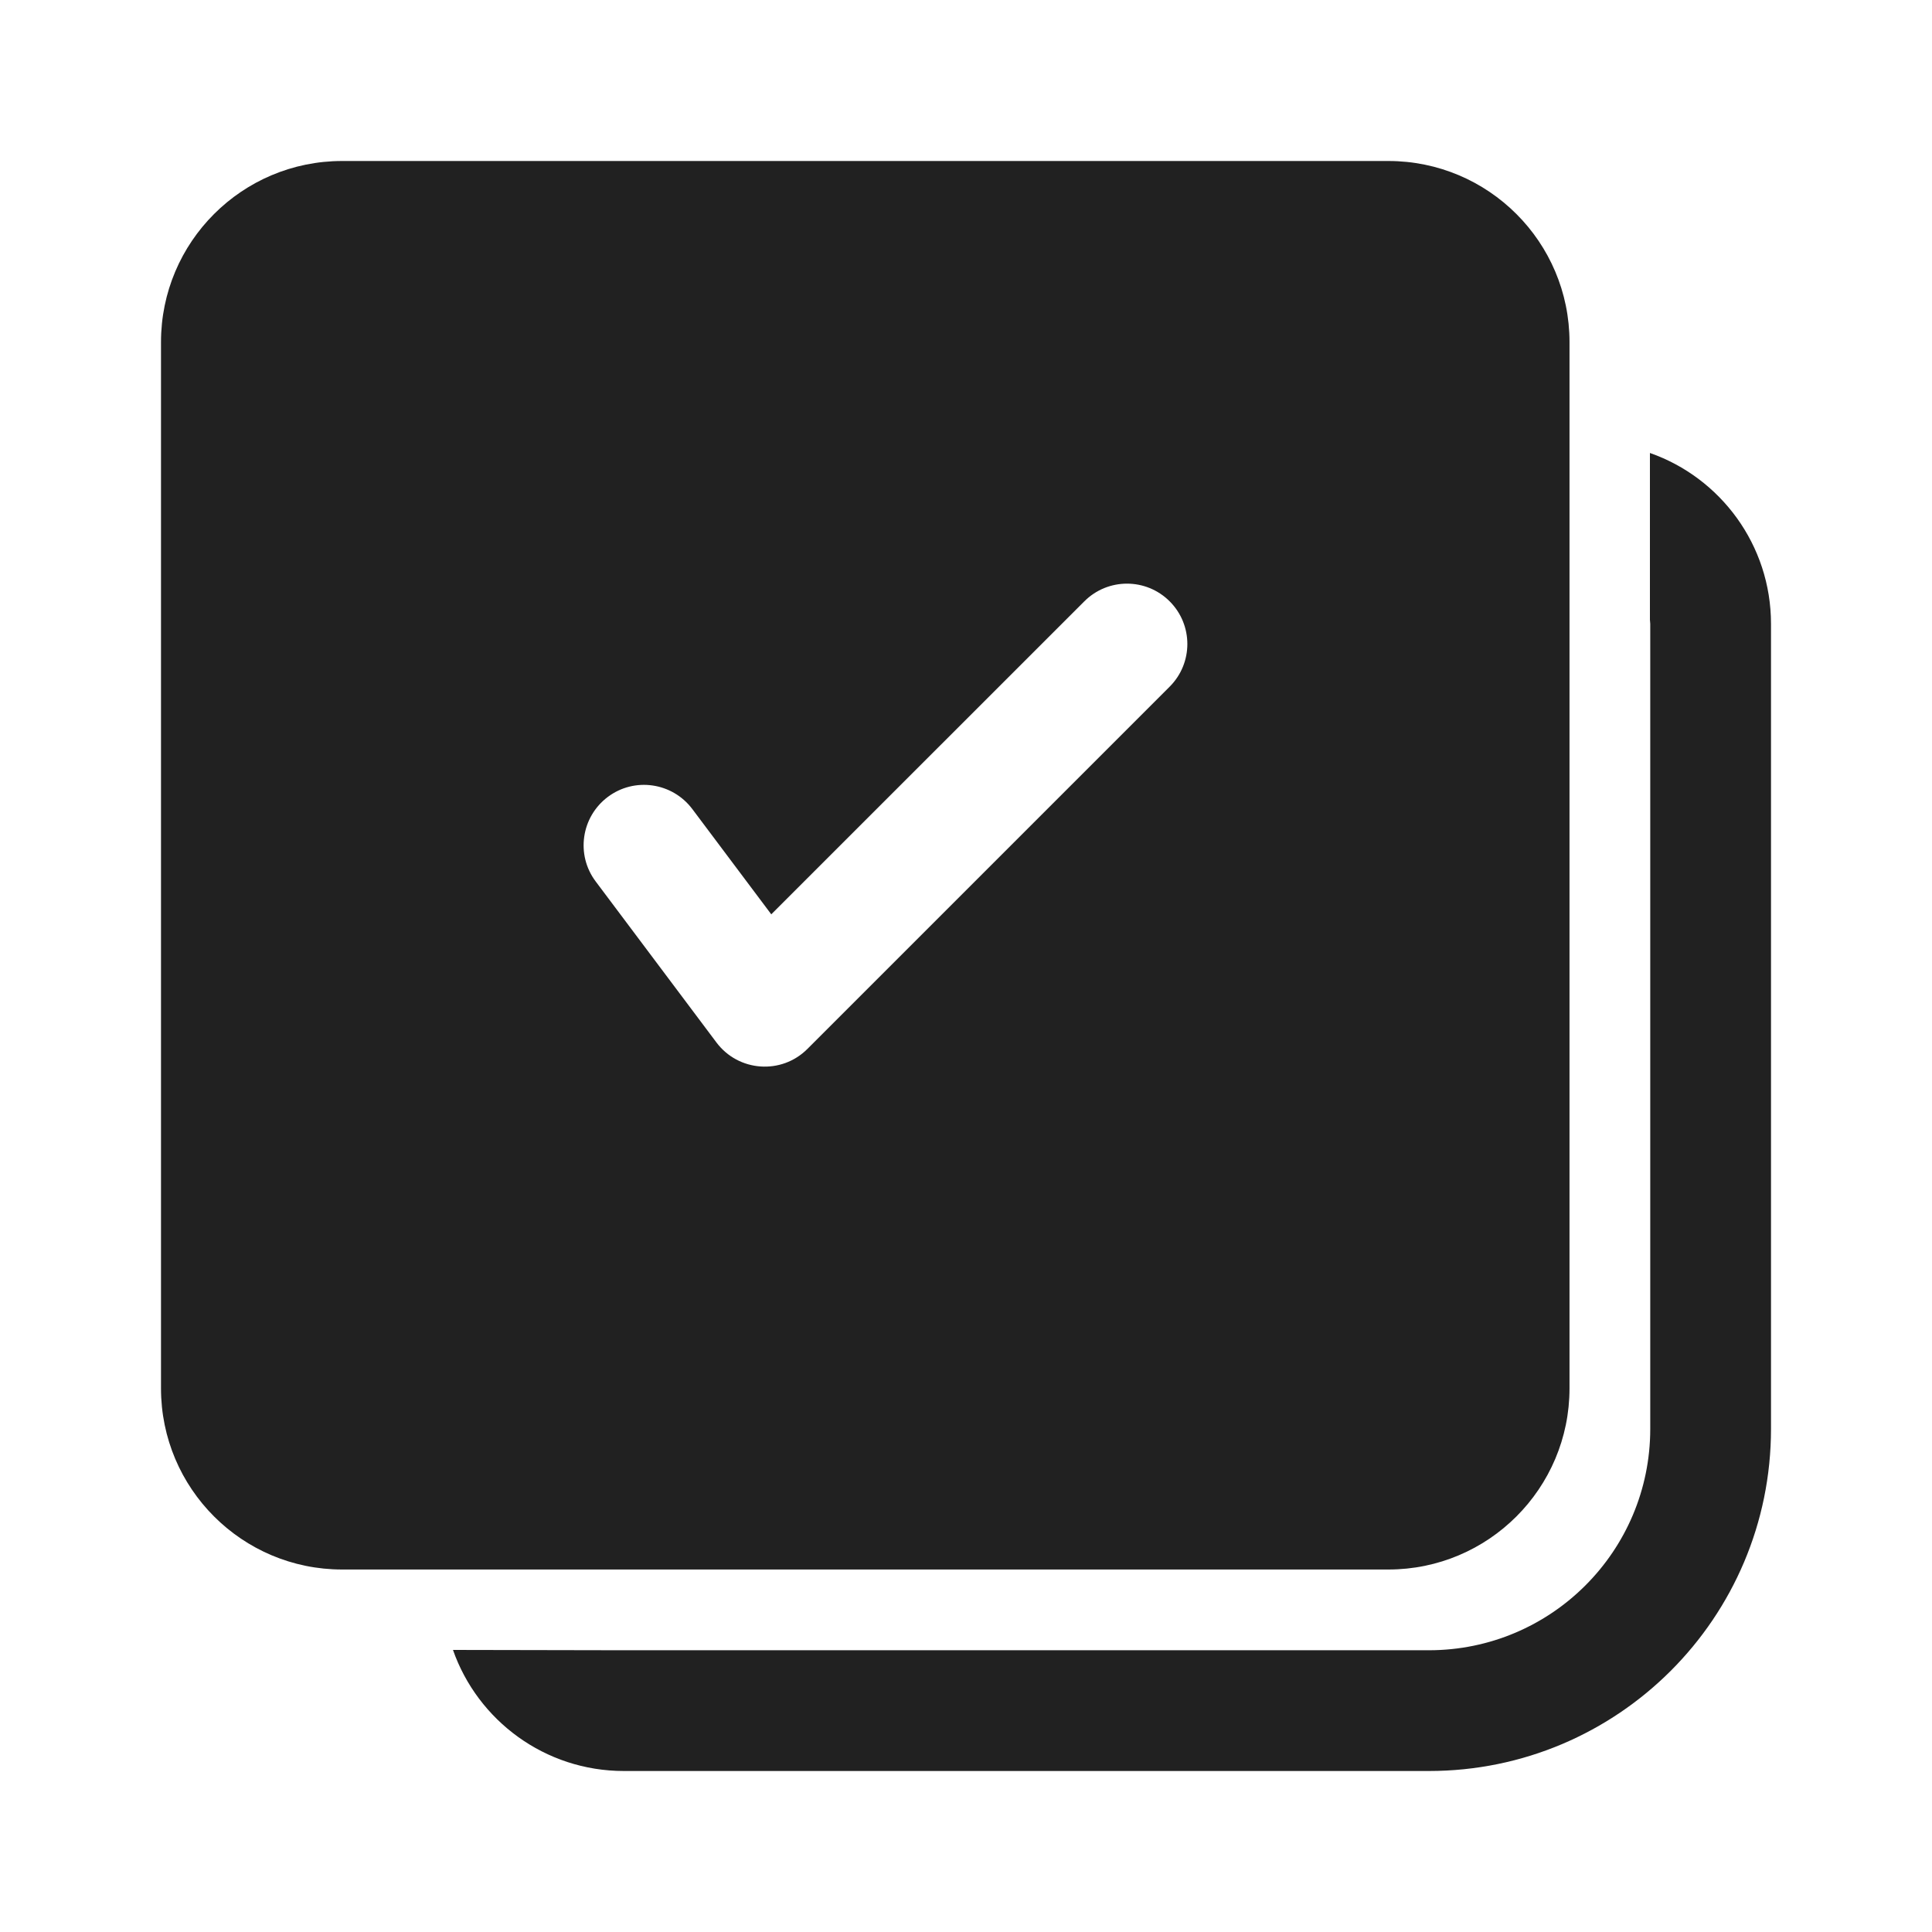
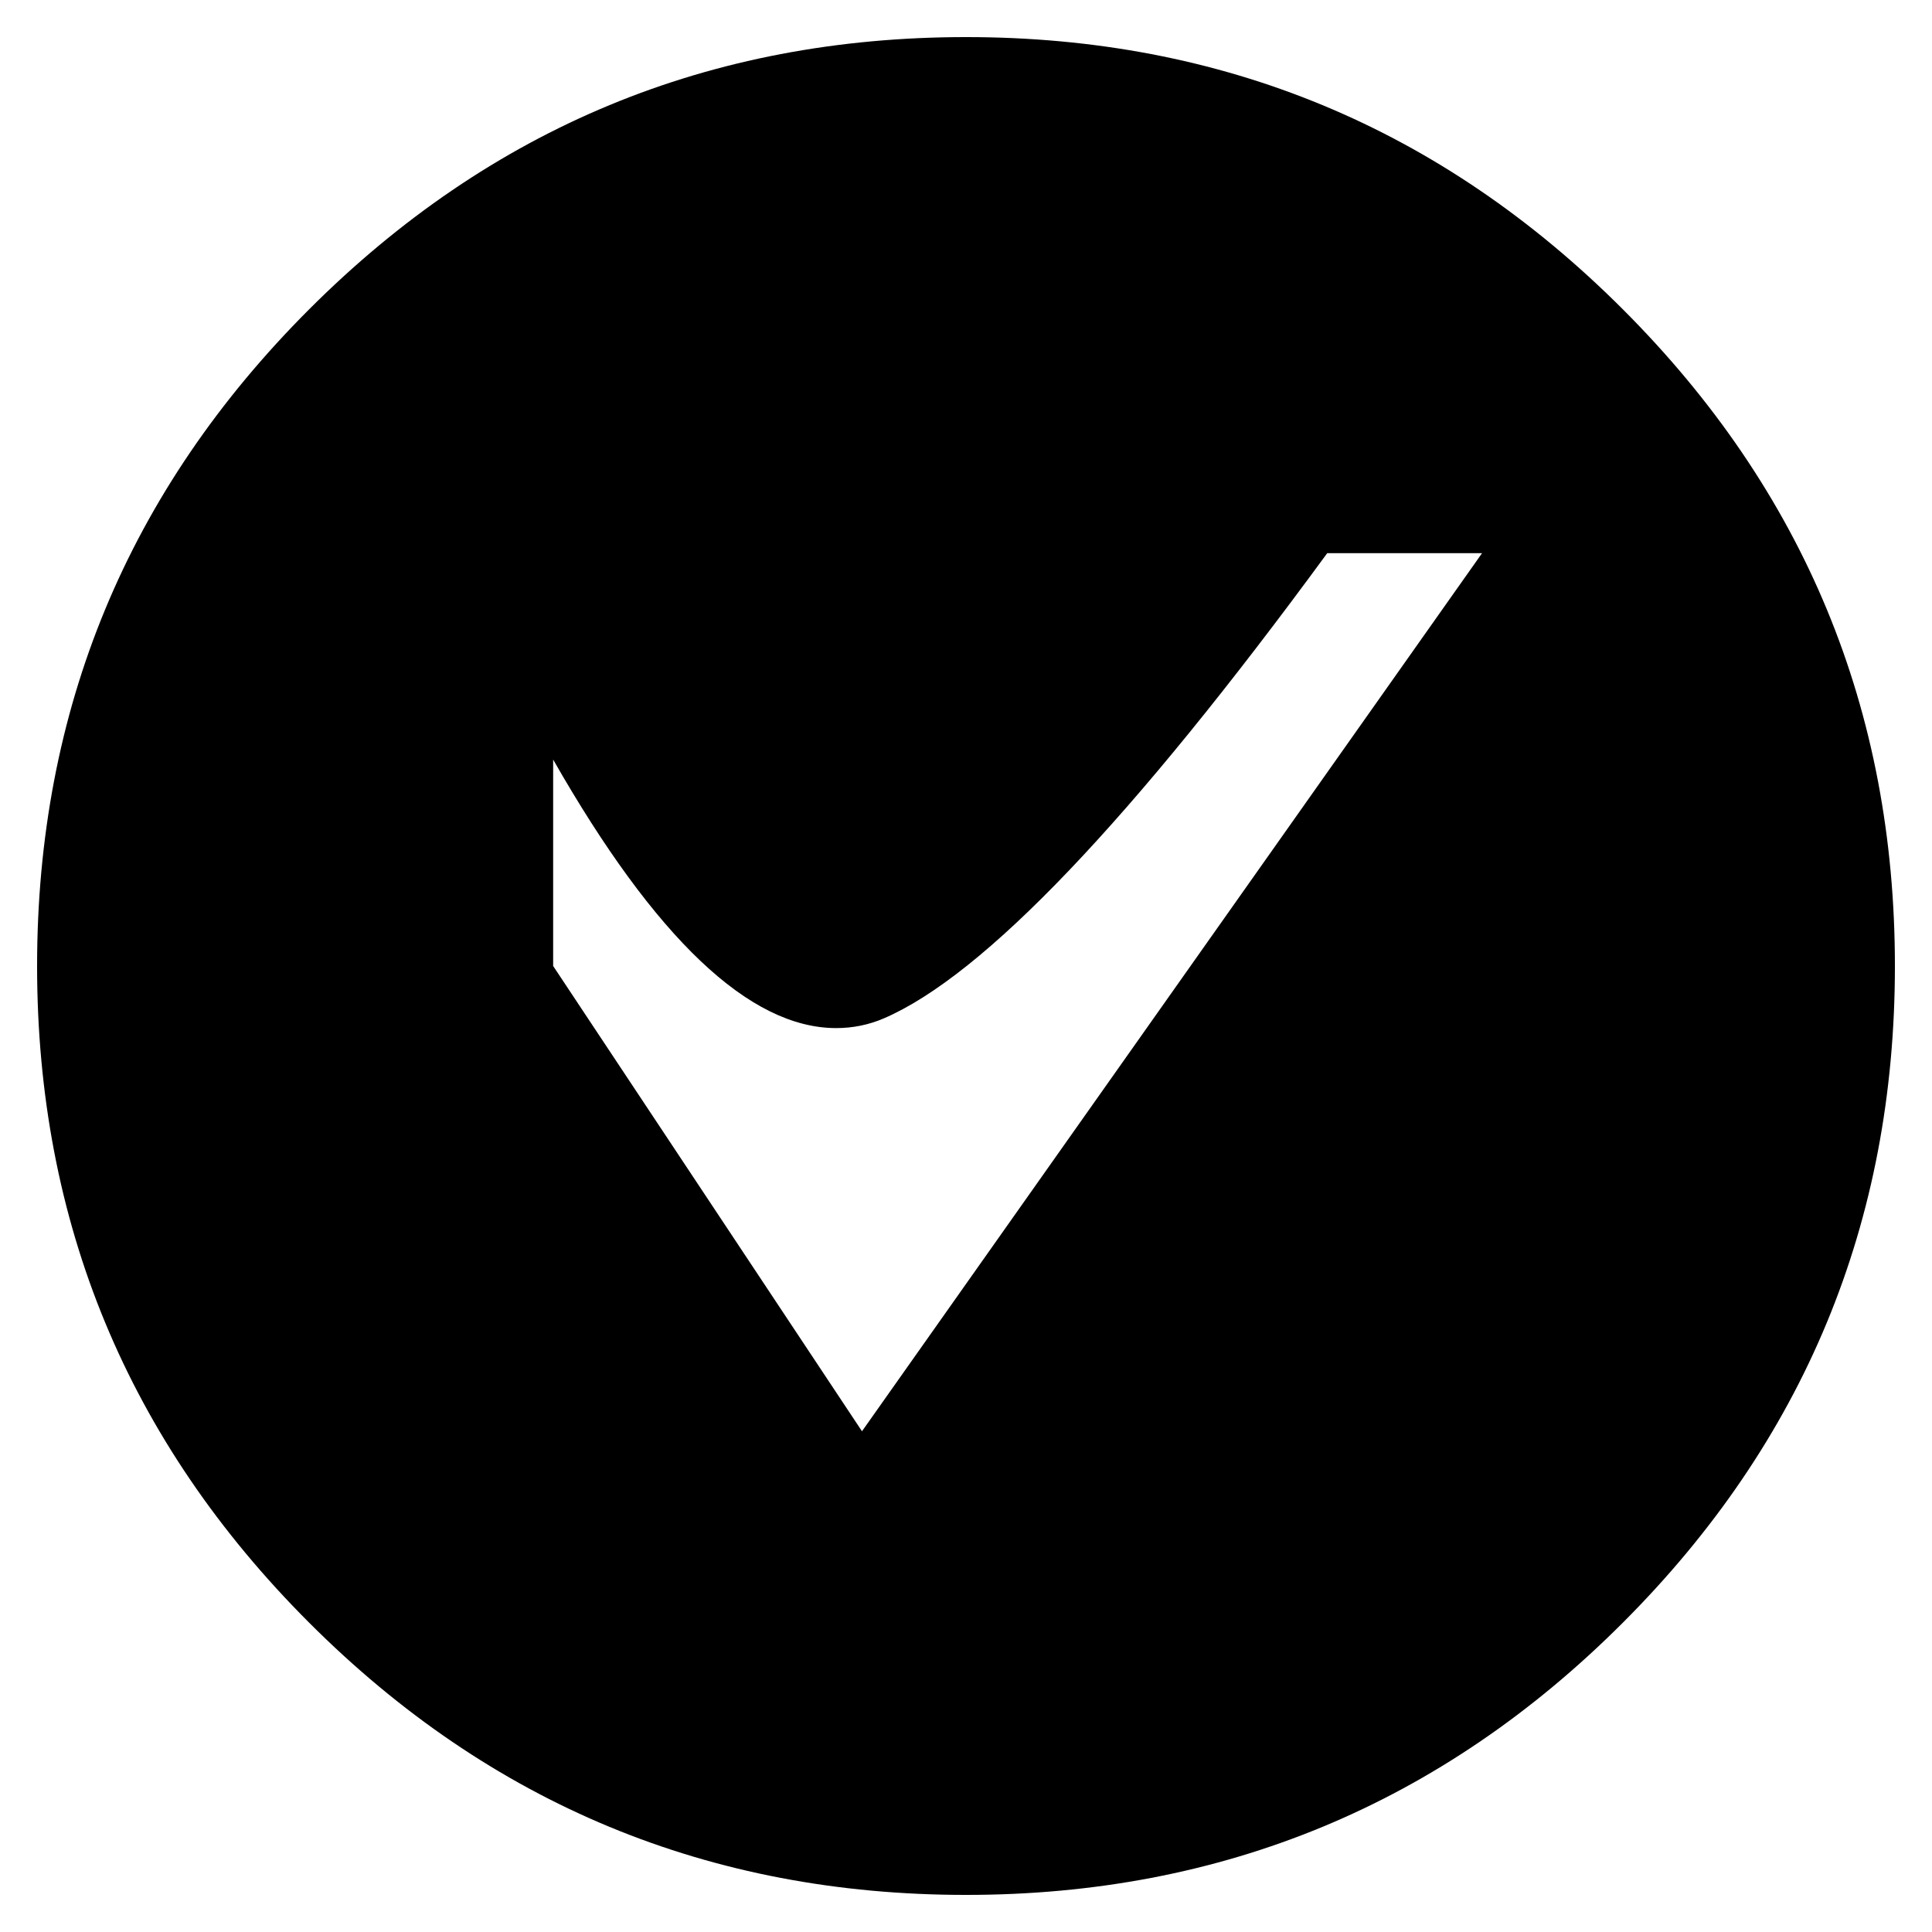
- <svg xmlns="http://www.w3.org/2000/svg" width="800px" height="800px" viewBox="0 0 24 24" version="1.1">
-   <g id="🔍-Product-Icons" stroke="none" stroke-width="1" fill="none" fill-rule="evenodd">
-     <g id="ic_fluent_select_all_24_filled" fill="#212121" fill-rule="nonzero">
-       <path d="M20.496,5.627 C21.372,5.934 22,6.769 22,7.75 L22,17.75 C22,20.097 20.097,22 17.75,22 L7.75,22 C6.769,22 5.934,21.372 5.627,20.496 L7.724,20.5 L17.75,20.5 C19.269,20.5 20.5,19.269 20.5,17.75 L20.5,7.75 L20.496,7.699 L20.496,5.627 Z M17.247,2 C18.489,2 19.497,3.007 19.497,4.25 L19.497,17.247 C19.497,18.489 18.489,19.497 17.247,19.497 L4.25,19.497 C3.007,19.497 2,18.489 2,17.247 L2,4.25 C2,3.007 3.007,2 4.25,2 L17.247,2 Z M13.47,7.47 L9.581,11.358 L8.6,10.05 C8.351,9.719 7.881,9.651 7.55,9.9 C7.219,10.149 7.151,10.619 7.4,10.95 L8.9,12.95 C9.174,13.315 9.708,13.353 10.03,13.03 L14.53,8.53 C14.823,8.237 14.823,7.763 14.53,7.47 C14.237,7.177 13.763,7.177 13.47,7.47 Z" id="🎨-Color">
- 
- </path>
-     </g>
-   </g>
+ <svg xmlns="http://www.w3.org/2000/svg" viewBox="-46 -1454 2396 2396">
+   <path transform="scale(1,-1)" fill="currentColor" d="M1152 -896Q675 -896 337.5 -558.5Q0 -221 0 256Q0 733 337.5 1070.5Q675 1408 1152 1408Q1629 1408 1966.5 1070.5Q2304 733 2304 256Q2304 -221 1966.5 -558.5Q1629 -896 1152 -896ZM1023 -321 1792 768H1600Q1236 271 1050 191Q1022 179 991 179Q830 179 640 512V256Z" />
</svg>
